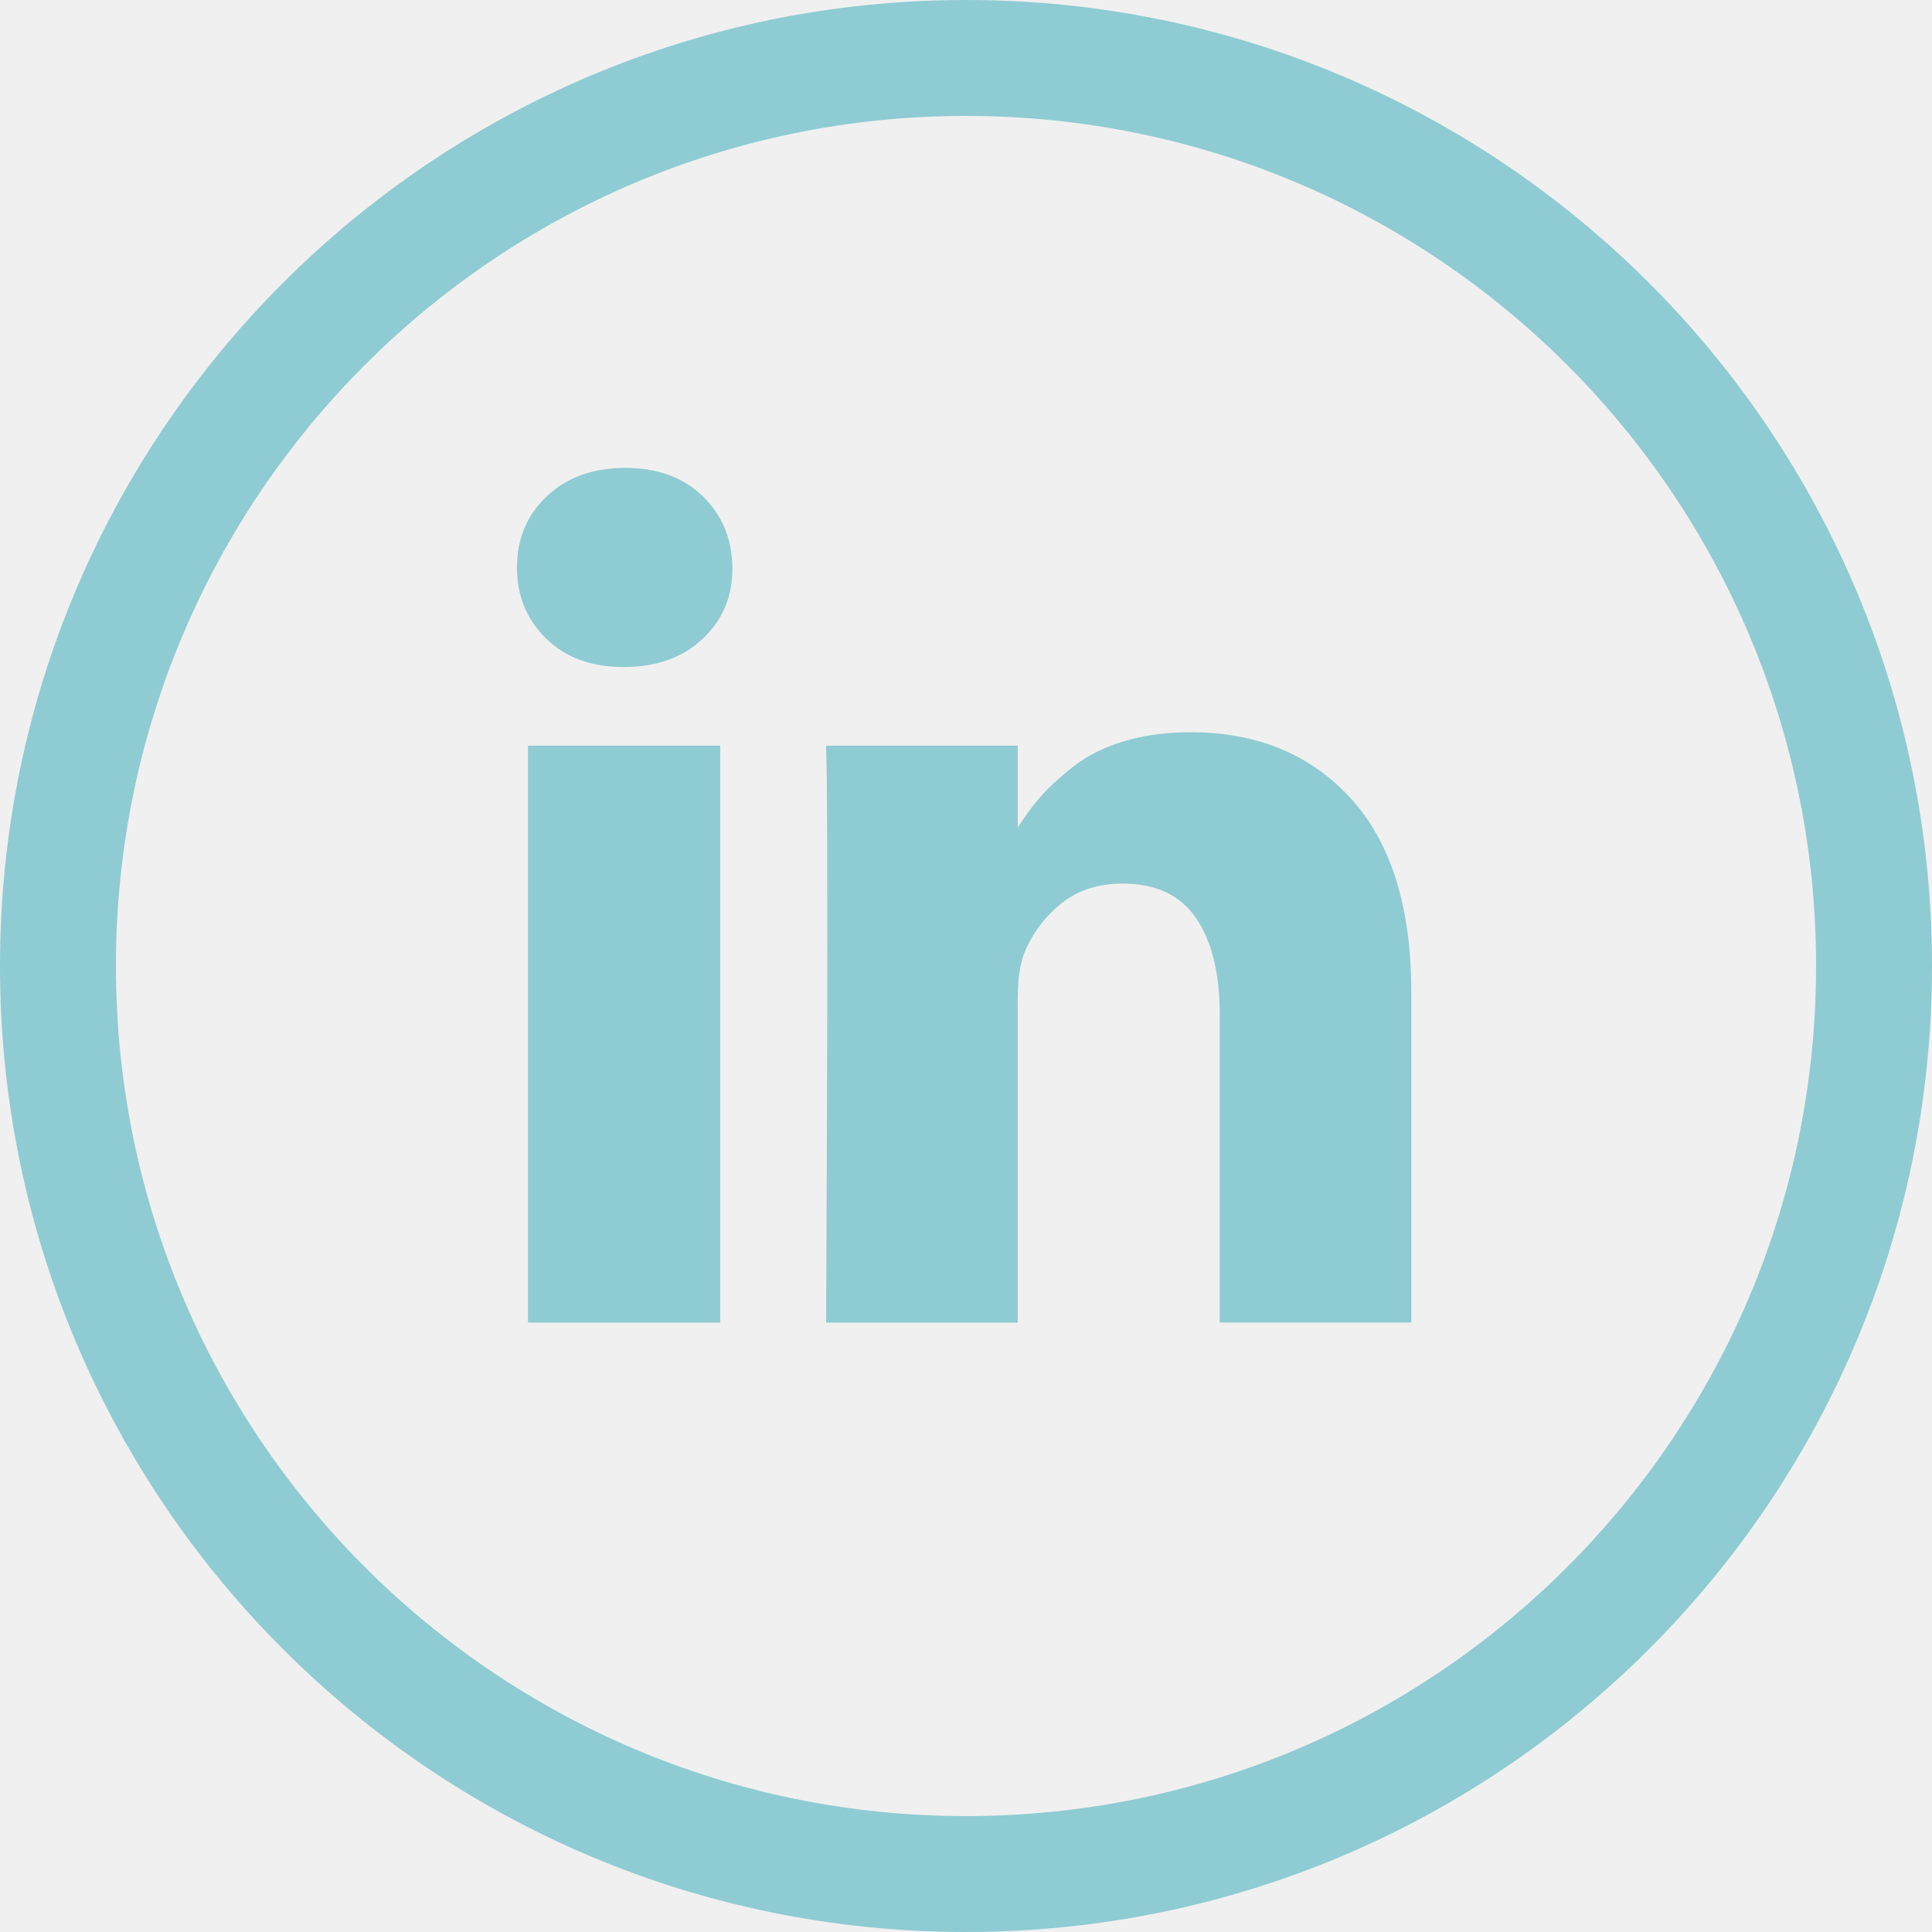
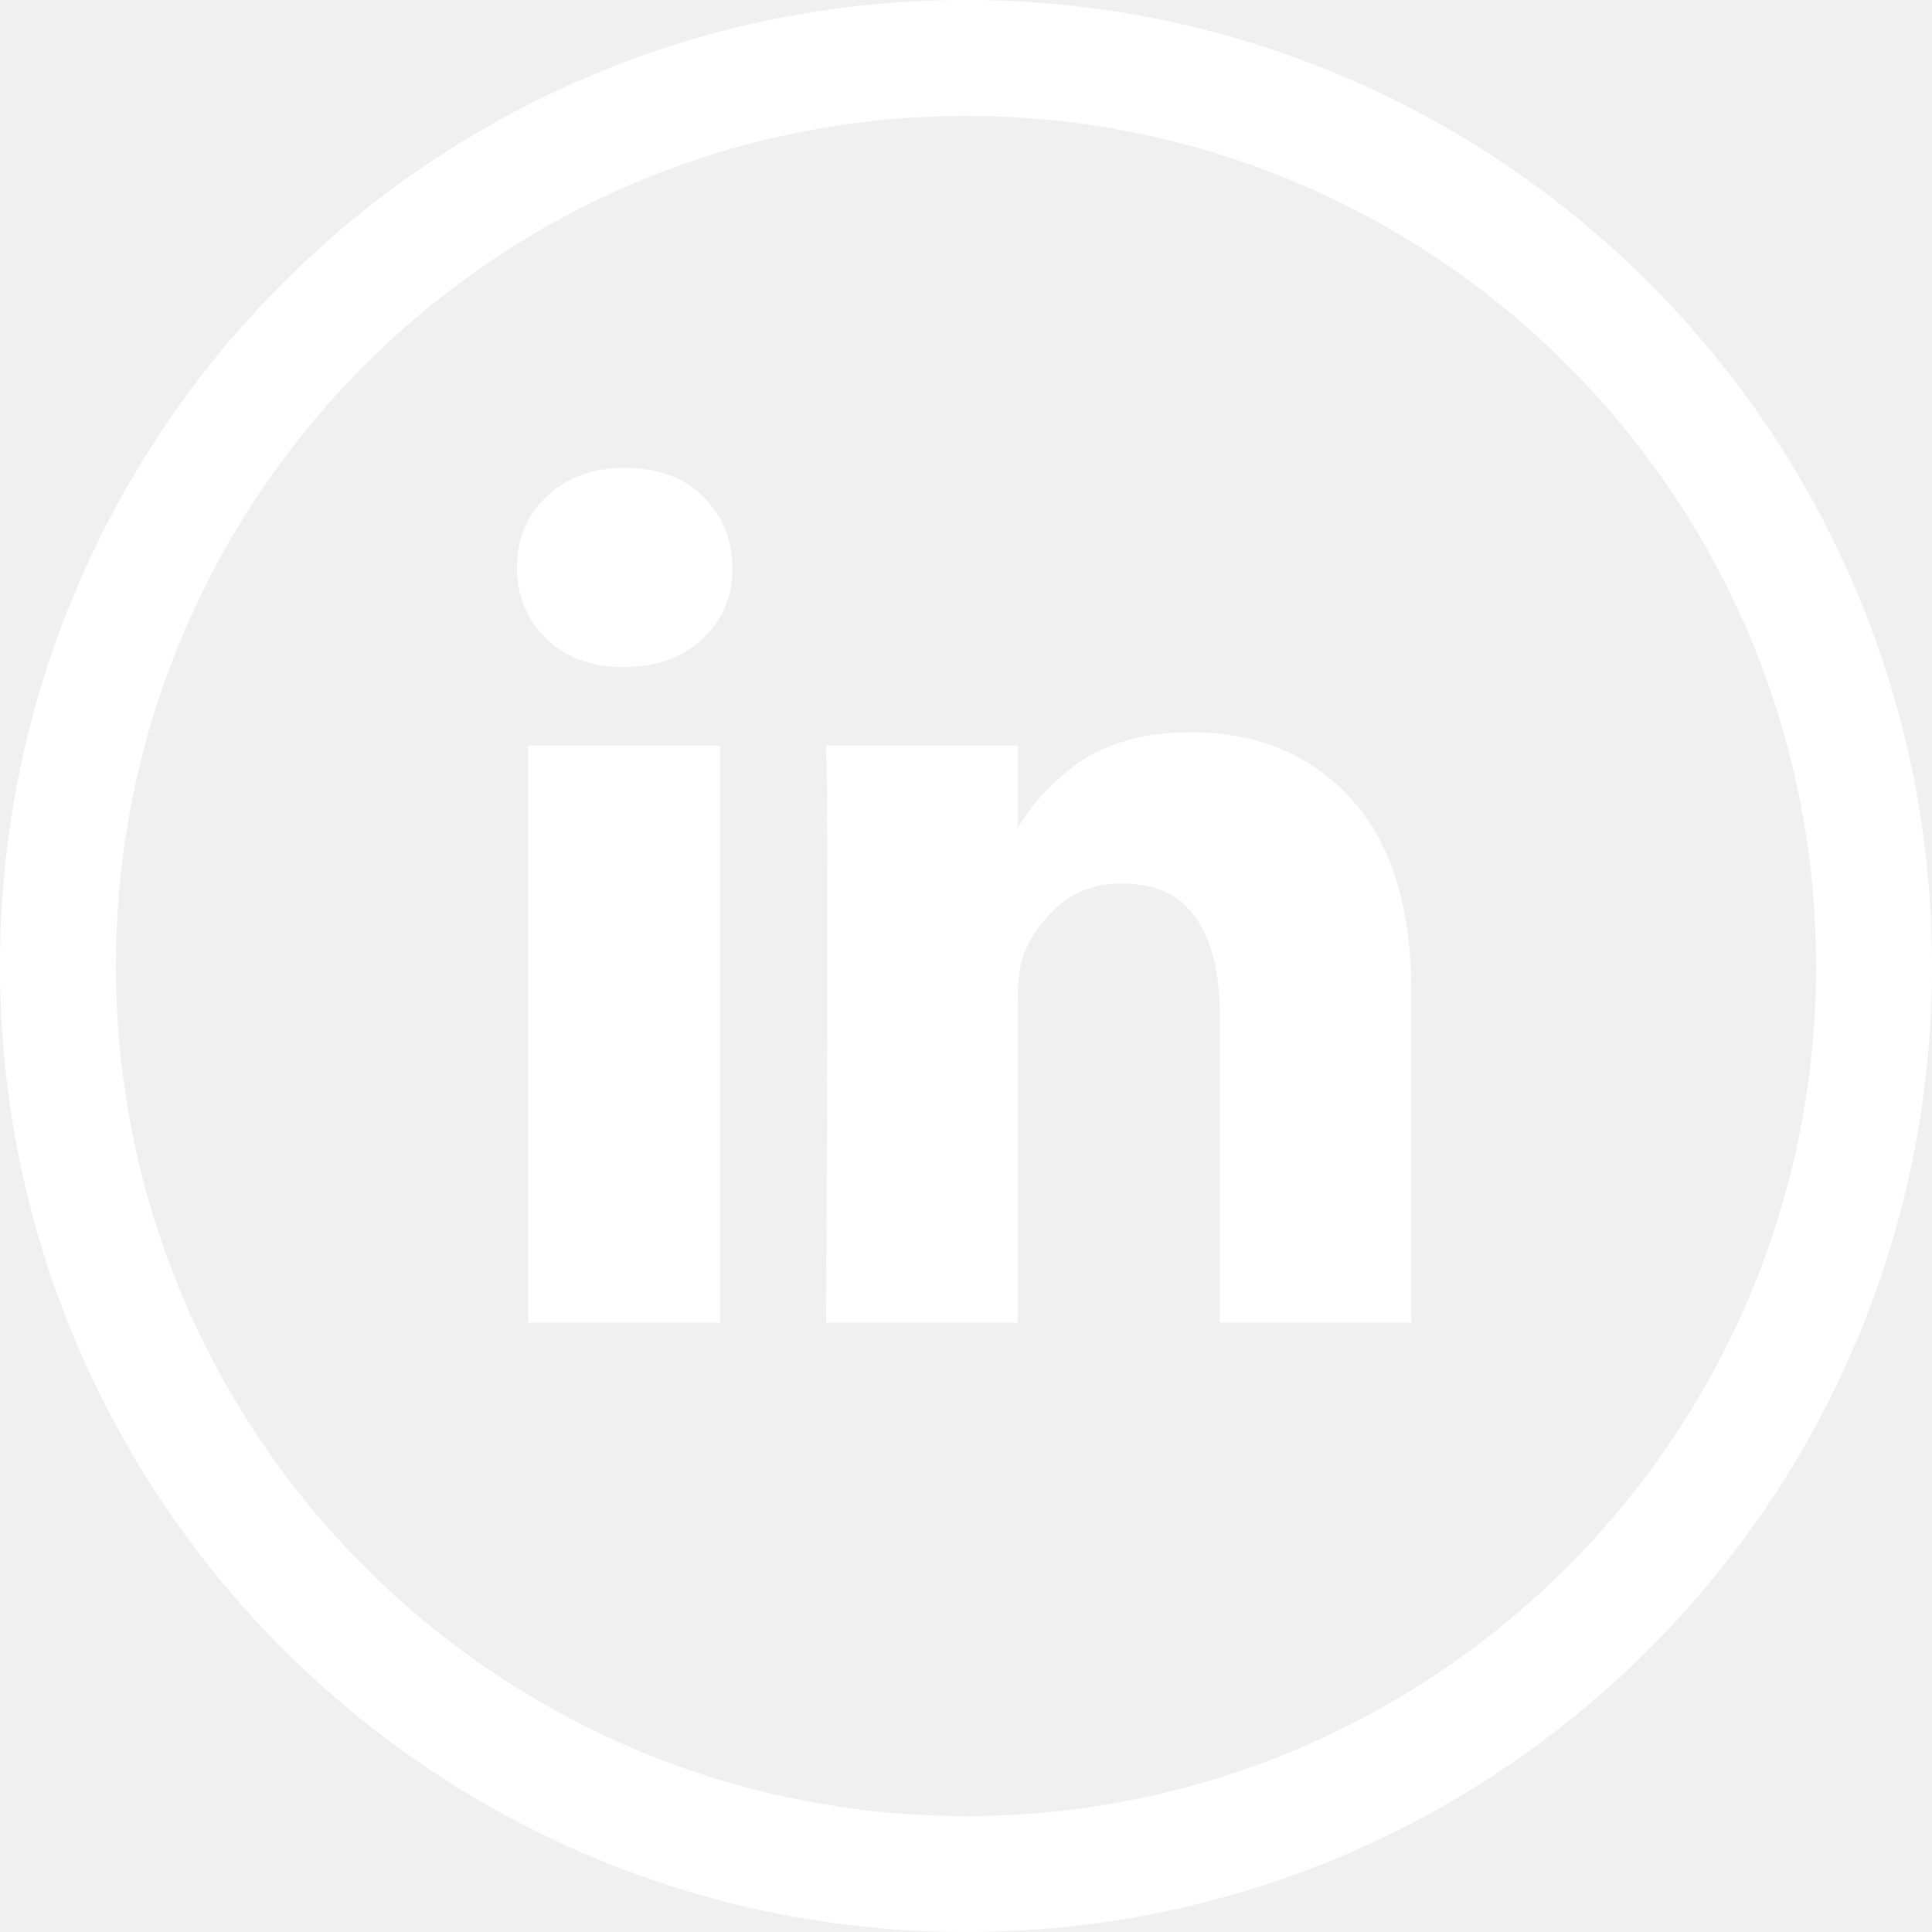
<svg xmlns="http://www.w3.org/2000/svg" width="50" height="50" viewBox="0 0 50 50" fill="none">
-   <path fill-rule="evenodd" clip-rule="evenodd" d="M47 25C47 37.15 37.15 47 25 47C12.85 47 3 37.15 3 25C3 12.85 12.85 3 25 3C37.15 3 47 12.85 47 25ZM50 25C50 38.807 38.807 50 25 50C11.193 50 0 38.807 0 25C0 11.193 11.193 0 25 0C38.807 0 50 11.193 50 25ZM13.665 19.297H18.638V34.229H13.665V19.297ZM34.957 20.661C33.912 19.52 32.531 18.95 30.813 18.95C30.18 18.95 29.605 19.028 29.087 19.184C28.57 19.34 28.133 19.558 27.776 19.839C27.42 20.121 27.136 20.382 26.925 20.623C26.725 20.852 26.529 21.118 26.338 21.42V19.297H21.38L21.395 20.02C21.405 20.502 21.41 21.989 21.41 24.48C21.41 26.971 21.4 30.221 21.38 34.229H26.338V25.896C26.338 25.384 26.392 24.977 26.503 24.676C26.714 24.163 27.033 23.734 27.46 23.387C27.887 23.041 28.417 22.867 29.05 22.867C29.914 22.867 30.549 23.166 30.956 23.764C31.363 24.362 31.566 25.188 31.566 26.243V34.228H36.524V25.67C36.523 23.47 36.001 21.8 34.957 20.661ZM14.155 12.84C14.672 12.353 15.348 12.109 16.181 12.109C17.015 12.109 17.683 12.353 18.186 12.84C18.688 13.327 18.944 13.943 18.954 14.686C18.964 15.419 18.71 16.032 18.193 16.524C17.676 17.017 16.995 17.262 16.151 17.262H16.121C15.297 17.262 14.634 17.016 14.132 16.524C13.63 16.032 13.379 15.419 13.379 14.686C13.379 13.943 13.637 13.327 14.155 12.84Z" fill="#8FCBD3" />
+   <path fill-rule="evenodd" clip-rule="evenodd" d="M47 25C47 37.15 37.15 47 25 47C12.85 47 3 37.15 3 25C3 12.85 12.85 3 25 3C37.15 3 47 12.85 47 25ZM50 25C50 38.807 38.807 50 25 50C11.193 50 0 38.807 0 25C0 11.193 11.193 0 25 0C38.807 0 50 11.193 50 25ZM13.665 19.297H18.638V34.229H13.665V19.297ZM34.957 20.661C33.912 19.52 32.531 18.95 30.813 18.95C30.18 18.95 29.605 19.028 29.087 19.184C28.57 19.34 28.133 19.558 27.776 19.839C27.42 20.121 27.136 20.382 26.925 20.623C26.725 20.852 26.529 21.118 26.338 21.42V19.297H21.38L21.395 20.02C21.405 20.502 21.41 21.989 21.41 24.48C21.41 26.971 21.4 30.221 21.38 34.229H26.338V25.896C26.338 25.384 26.392 24.977 26.503 24.676C26.714 24.163 27.033 23.734 27.46 23.387C27.887 23.041 28.417 22.867 29.05 22.867C29.914 22.867 30.549 23.166 30.956 23.764C31.363 24.362 31.566 25.188 31.566 26.243V34.228H36.524V25.67C36.523 23.47 36.001 21.8 34.957 20.661ZM14.155 12.84C14.672 12.353 15.348 12.109 16.181 12.109C17.015 12.109 17.683 12.353 18.186 12.84C18.688 13.327 18.944 13.943 18.954 14.686C18.964 15.419 18.71 16.032 18.193 16.524C17.676 17.017 16.995 17.262 16.151 17.262H16.121C15.297 17.262 14.634 17.016 14.132 16.524C13.63 16.032 13.379 15.419 13.379 14.686C13.379 13.943 13.637 13.327 14.155 12.84Z" fill="white" />
</svg>
